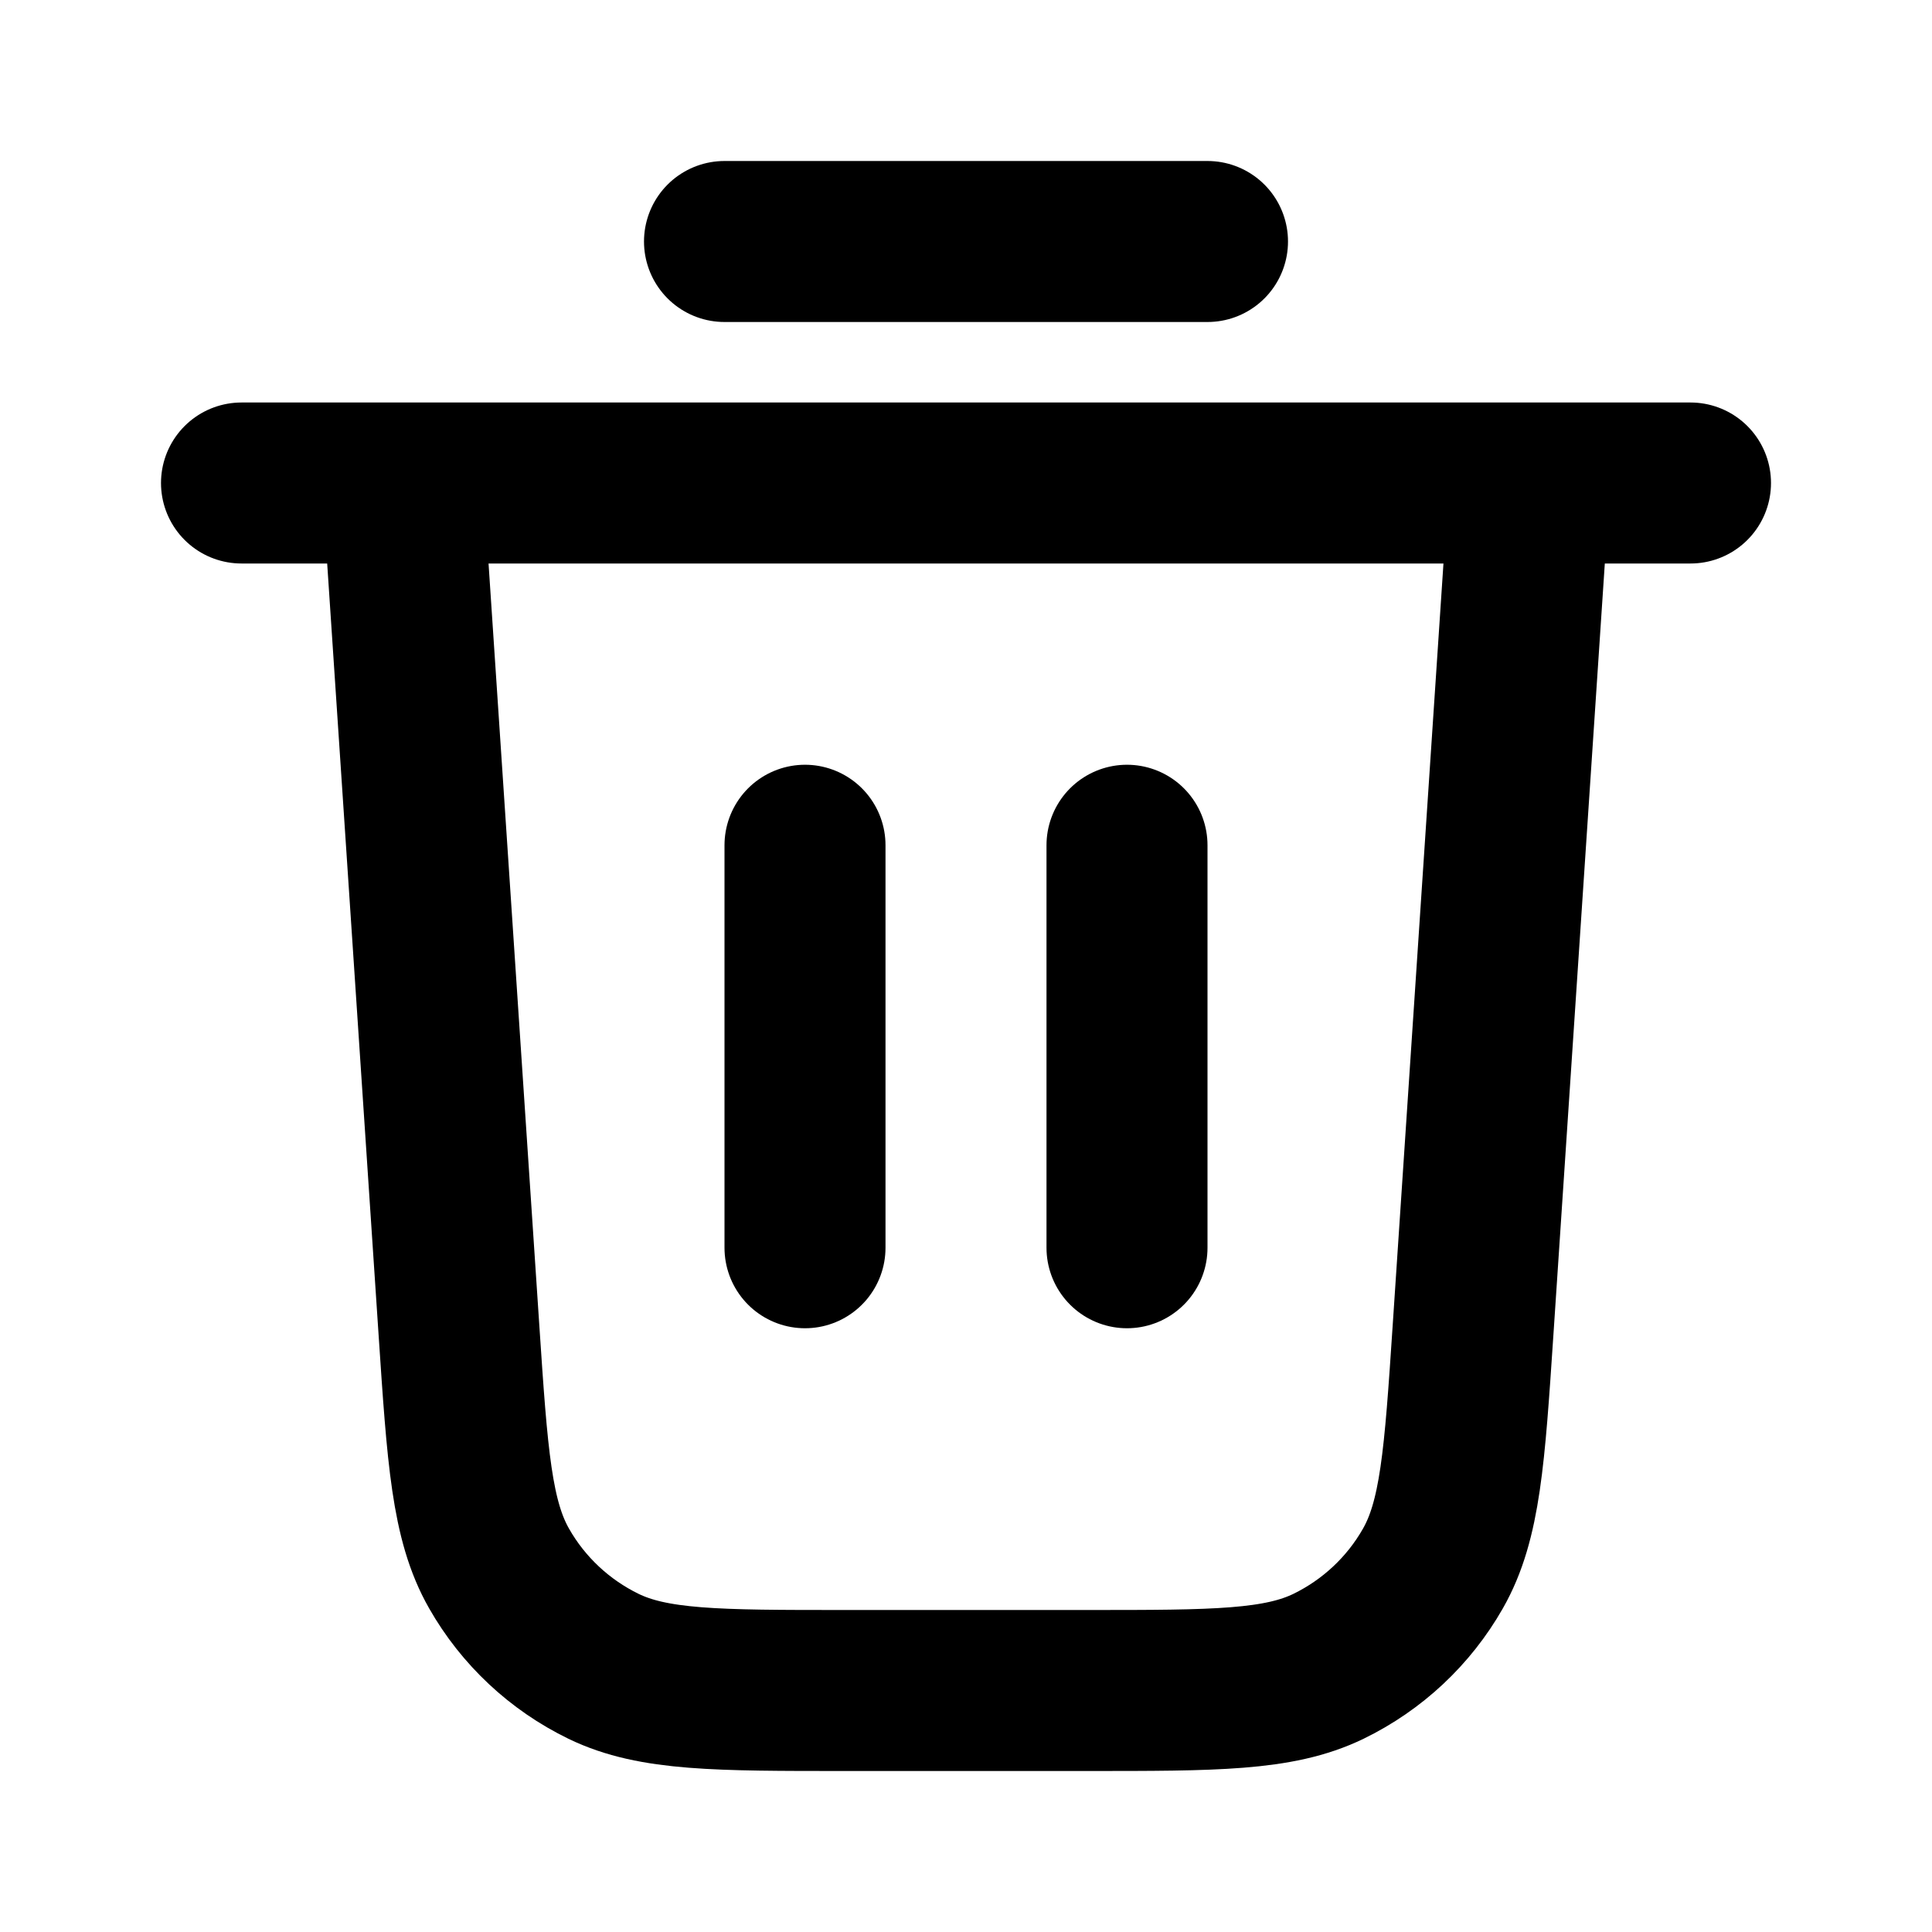
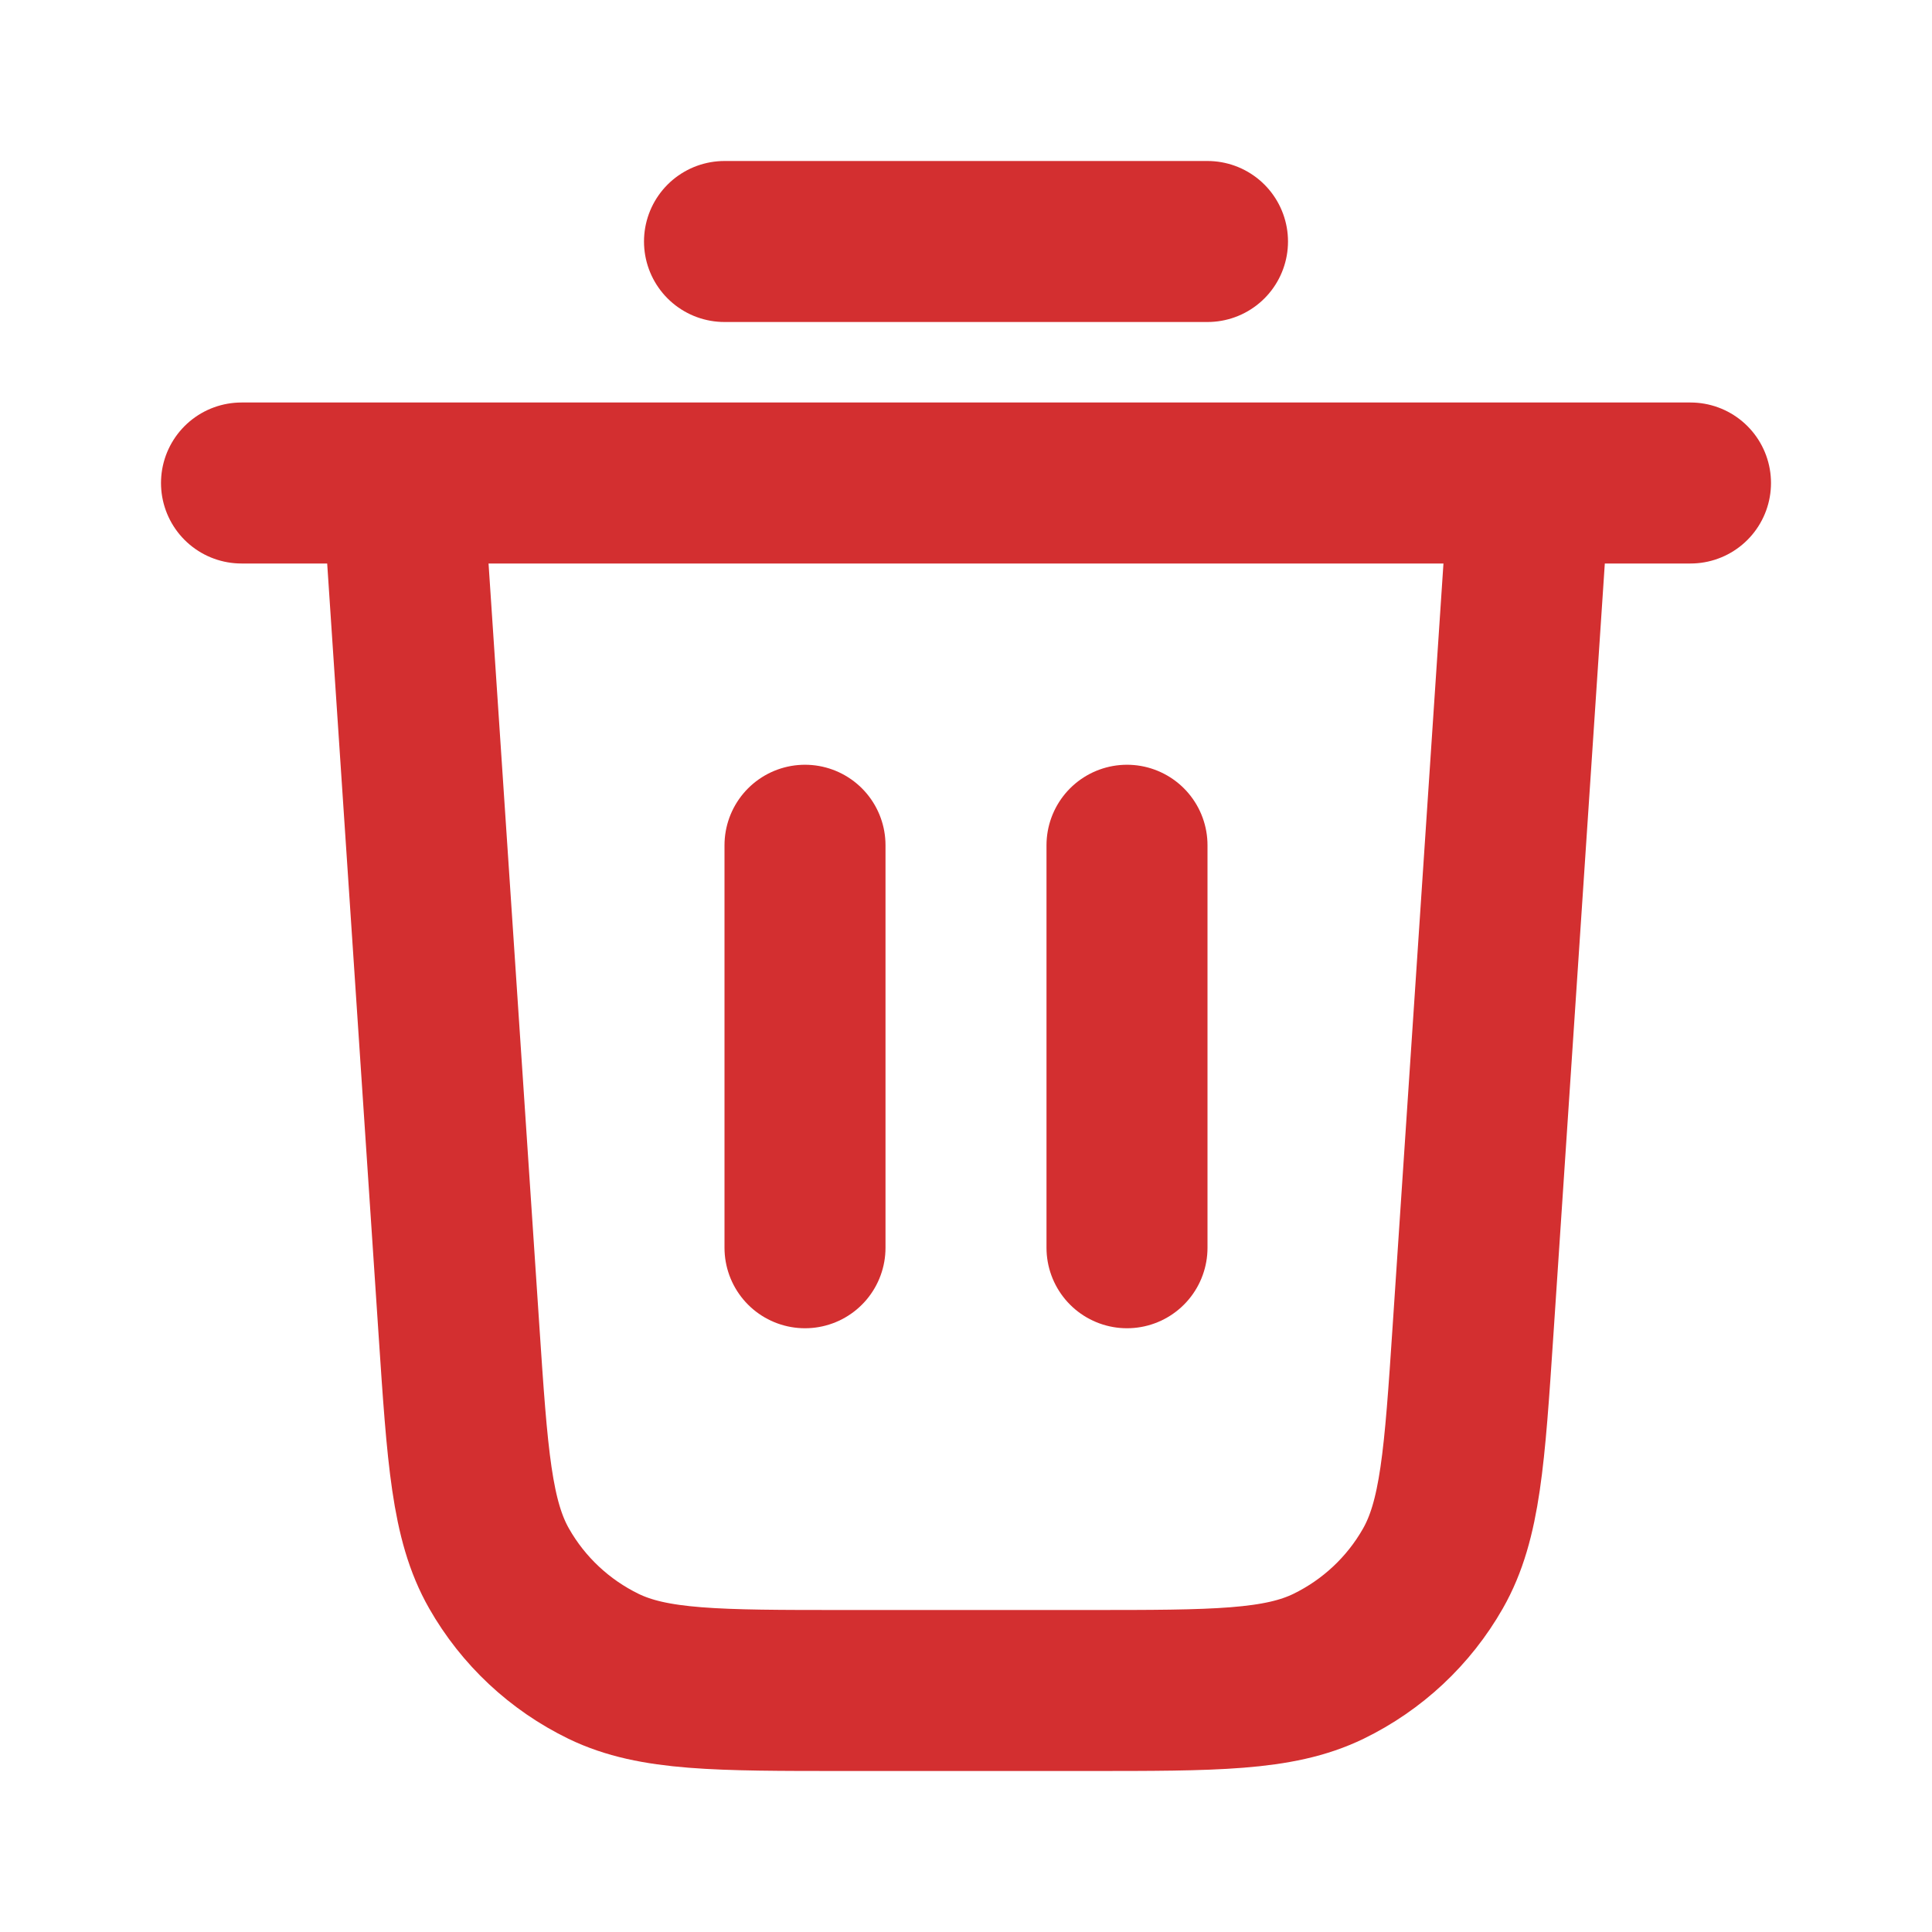
<svg xmlns="http://www.w3.org/2000/svg" width="800px" height="800px" viewBox="0 0 24 24" fill="none">
-   <path d="M9 3H15M3 6H21M19 6L18.299 16.519C18.194 18.098 18.141 18.887 17.8 19.485C17.5 20.012 17.047 20.435 16.502 20.7C15.882 21 15.091 21 13.509 21H10.491C8.909 21 8.118 21 7.498 20.7C6.953 20.435 6.5 20.012 6.2 19.485C5.859 18.887 5.806 18.098 5.701 16.519L5 6M10 10.5V15.5M14 10.5V15.5" stroke="#000000" stroke-width="2" stroke-linecap="round" stroke-linejoin="round" />
+   <path d="M9 3H15M3 6H21M19 6L18.299 16.519C18.194 18.098 18.141 18.887 17.8 19.485C17.5 20.012 17.047 20.435 16.502 20.7C15.882 21 15.091 21 13.509 21H10.491C8.909 21 8.118 21 7.498 20.7C6.953 20.435 6.5 20.012 6.2 19.485C5.859 18.887 5.806 18.098 5.701 16.519L5 6M10 10.5V15.5M14 10.5V15.5" stroke="#D32F30" stroke-width="2" stroke-linecap="round" stroke-linejoin="round" />
</svg>
